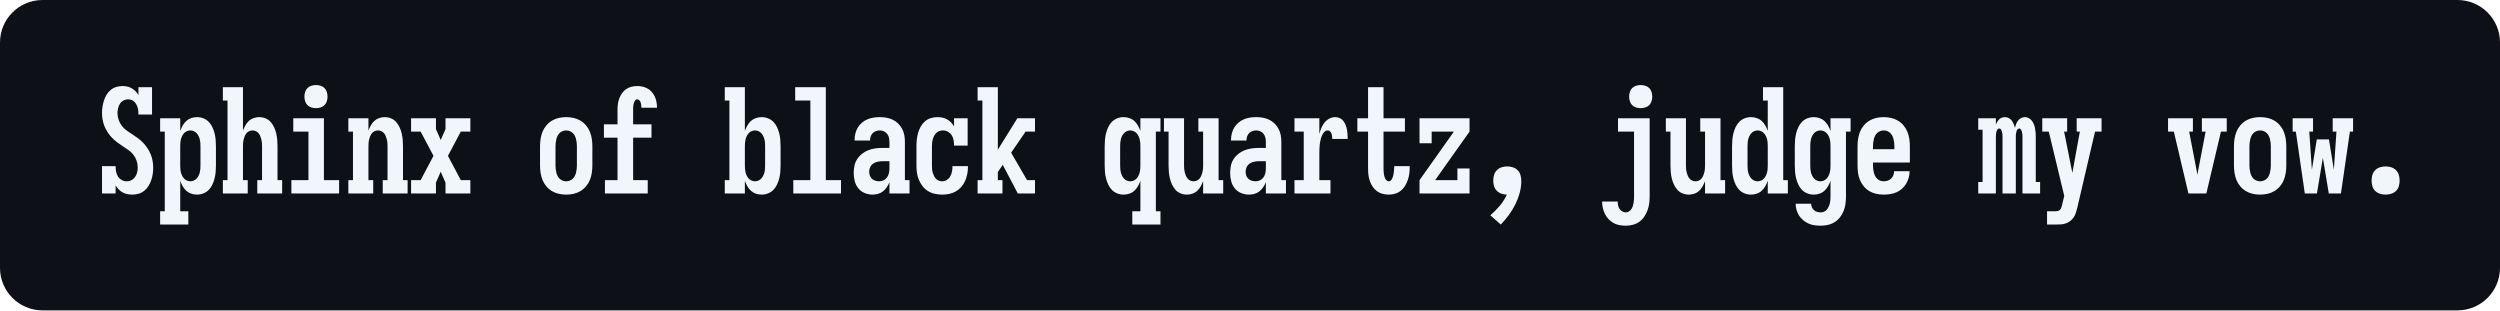
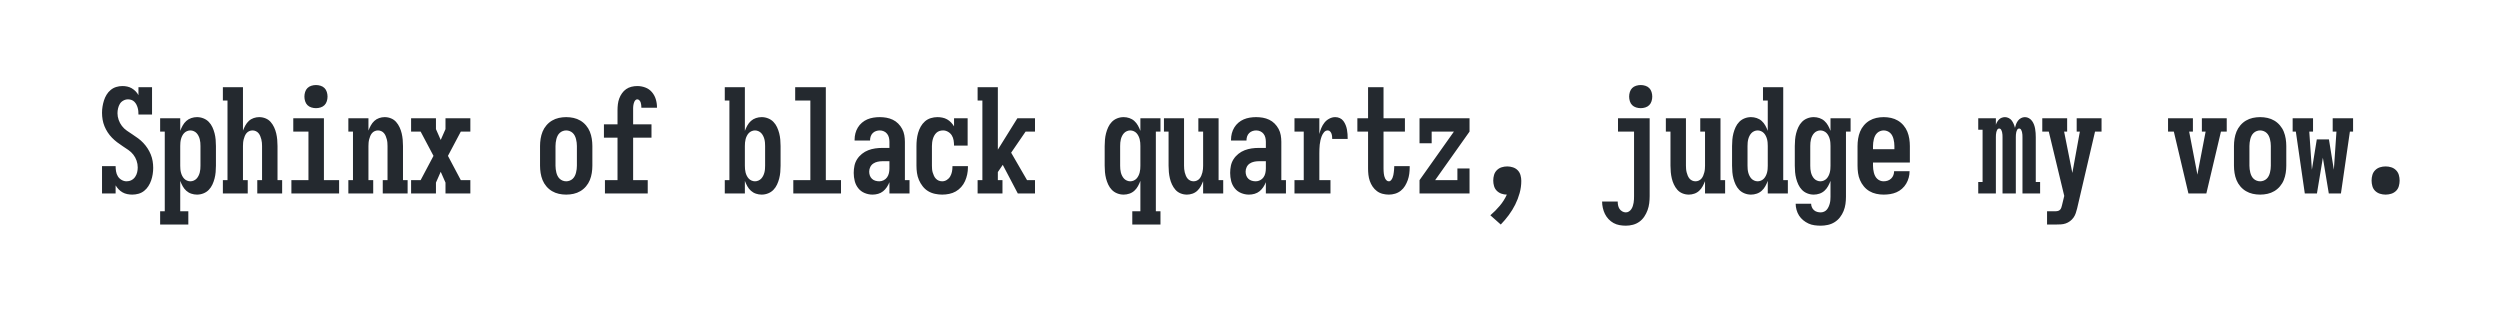
<svg xmlns="http://www.w3.org/2000/svg" width="588" height="73" viewBox="0 0 588 73" role="img" aria-labelledby="title desc">
-   <rect width="100%" height="100%" rx="10" fill="#0d1117" />
-   <g transform="translate(22.50 45.50)" fill="#f0f6fc">
+   <style>
+     .preview-text { fill: #24292f; }
+     @media (prefers-color-scheme: dark) {
+       .preview-text { fill: #f0f6fc; }
+     }
+   </style>
+   <g class="preview-text" transform="translate(22.50 45.50)">
    <path d="M8.602 0.272Q8.024 0.272 7.429 0.153Q6.834 0.034 6.324 -0.255Q5.814 -0.544 5.406 -0.969Q4.998 -1.394 4.692 -1.904V0.0H1.496V-6.426H4.692Q4.692 -5.814 4.794 -5.185Q4.896 -4.556 5.219 -4.029Q5.542 -3.502 6.103 -3.179Q6.664 -2.856 7.276 -2.856Q7.888 -2.856 8.415 -3.128Q8.942 -3.4 9.282 -3.893Q9.622 -4.386 9.758 -4.964Q9.894 -5.542 9.894 -6.12Q9.894 -6.936 9.622 -7.718Q9.35 -8.5 8.857 -9.129Q8.364 -9.758 7.701 -10.217Q7.038 -10.676 6.358 -11.118Q5.678 -11.56 5.032 -12.053Q4.386 -12.546 3.825 -13.124Q3.264 -13.702 2.822 -14.382Q2.38 -15.062 2.074 -15.81Q1.768 -16.558 1.632 -17.357Q1.496 -18.156 1.496 -18.972Q1.496 -19.72 1.615 -20.451Q1.734 -21.182 1.955 -21.879Q2.176 -22.576 2.567 -23.222Q2.958 -23.868 3.536 -24.344Q4.114 -24.82 4.828 -25.041Q5.542 -25.262 6.29 -25.262Q6.868 -25.262 7.429 -25.143Q7.99 -25.024 8.483 -24.735Q8.976 -24.446 9.384 -24.038Q9.792 -23.63 10.064 -23.12V-24.99H13.26V-18.564H10.064Q10.064 -18.972 10.03 -19.363Q9.996 -19.754 9.877 -20.162Q9.758 -20.57 9.571 -20.927Q9.384 -21.284 9.095 -21.573Q8.806 -21.862 8.415 -21.998Q8.024 -22.134 7.616 -22.134Q7.038 -22.134 6.511 -21.845Q5.984 -21.556 5.695 -21.08Q5.406 -20.604 5.27 -20.026Q5.134 -19.448 5.134 -18.87Q5.134 -18.088 5.406 -17.306Q5.678 -16.524 6.171 -15.878Q6.664 -15.232 7.327 -14.773Q7.99 -14.314 8.67 -13.872Q9.35 -13.43 9.996 -12.954Q10.642 -12.478 11.203 -11.883Q11.764 -11.288 12.206 -10.608Q12.648 -9.928 12.954 -9.18Q13.26 -8.432 13.396 -7.633Q13.532 -6.834 13.532 -6.018Q13.532 -5.27 13.413 -4.522Q13.294 -3.774 13.056 -3.077Q12.818 -2.38 12.41 -1.734Q12.002 -1.088 11.407 -0.612Q10.812 -0.136 10.081 0.068Q9.35 0.272 8.602 0.272Z M21.794 7.31H15.164V4.182H16.252V-14.552H15.164V-17.68H19.89V-14.722Q20.128 -15.368 20.468 -15.98Q20.808 -16.592 21.318 -17.051Q21.828 -17.51 22.491 -17.731Q23.154 -17.952 23.834 -17.952Q24.616 -17.952 25.347 -17.663Q26.078 -17.374 26.605 -16.83Q27.132 -16.286 27.455 -15.589Q27.778 -14.892 27.965 -14.161Q28.152 -13.43 28.22 -12.665Q28.288 -11.9 28.288 -11.152V-6.528Q28.288 -5.78 28.22 -5.015Q28.152 -4.25 27.965 -3.519Q27.778 -2.788 27.455 -2.091Q27.132 -1.394 26.605 -0.85Q26.078 -0.306 25.347 -0.017Q24.616 0.272 23.834 0.272Q23.154 0.272 22.491 0.051Q21.828 -0.17 21.318 -0.629Q20.808 -1.088 20.468 -1.7Q20.128 -2.312 19.89 -2.958V4.182H21.794ZM22.27 -2.856Q22.678 -2.856 23.069 -3.026Q23.46 -3.196 23.732 -3.485Q24.004 -3.774 24.191 -4.148Q24.378 -4.522 24.48 -4.913Q24.582 -5.304 24.616 -5.712Q24.65 -6.12 24.65 -6.528V-11.152Q24.65 -11.56 24.616 -11.968Q24.582 -12.376 24.48 -12.767Q24.378 -13.158 24.191 -13.532Q24.004 -13.906 23.732 -14.195Q23.46 -14.484 23.069 -14.654Q22.678 -14.824 22.27 -14.824Q21.862 -14.824 21.471 -14.654Q21.08 -14.484 20.808 -14.195Q20.536 -13.906 20.349 -13.532Q20.162 -13.158 20.06 -12.767Q19.958 -12.376 19.924 -11.968Q19.89 -11.56 19.89 -11.152V-6.528Q19.89 -6.12 19.924 -5.712Q19.958 -5.304 20.06 -4.913Q20.162 -4.522 20.349 -4.148Q20.536 -3.774 20.808 -3.485Q21.08 -3.196 21.471 -3.026Q21.862 -2.856 22.27 -2.856Z M35.768 0.0H29.92V-3.128H31.008V-21.862H29.92V-24.99H34.646V-14.79Q34.884 -15.402 35.207 -15.997Q35.53 -16.592 36.023 -17.051Q36.516 -17.51 37.162 -17.731Q37.808 -17.952 38.454 -17.952Q39.236 -17.952 39.95 -17.663Q40.664 -17.374 41.157 -16.813Q41.65 -16.252 41.973 -15.555Q42.296 -14.858 42.466 -14.127Q42.636 -13.396 42.704 -12.648Q42.772 -11.9 42.772 -11.152V-3.128H43.86V0.0H38.012V-3.128H39.134V-11.152Q39.134 -11.526 39.1 -11.934Q39.066 -12.342 38.964 -12.733Q38.862 -13.124 38.709 -13.498Q38.556 -13.872 38.301 -14.178Q38.046 -14.484 37.672 -14.654Q37.298 -14.824 36.89 -14.824Q36.482 -14.824 36.108 -14.654Q35.734 -14.484 35.479 -14.178Q35.224 -13.872 35.071 -13.498Q34.918 -13.124 34.816 -12.733Q34.714 -12.342 34.68 -11.934Q34.646 -11.526 34.646 -11.152V-3.128H35.768Z M46.036 0.0V-3.128H50.048V-14.552H46.478V-17.68H53.686V-3.128H57.256V0.0ZM51.816 -20.06Q51.272 -20.06 50.728 -20.23Q50.184 -20.4 49.81 -20.774Q49.436 -21.148 49.266 -21.692Q49.096 -22.236 49.096 -22.78Q49.096 -23.324 49.266 -23.868Q49.436 -24.412 49.81 -24.786Q50.184 -25.16 50.728 -25.33Q51.272 -25.5 51.816 -25.5Q52.36 -25.5 52.904 -25.33Q53.448 -25.16 53.822 -24.786Q54.196 -24.412 54.366 -23.868Q54.536 -23.324 54.536 -22.78Q54.536 -22.236 54.366 -21.692Q54.196 -21.148 53.822 -20.774Q53.448 -20.4 52.904 -20.23Q52.36 -20.06 51.816 -20.06Z M65.28 0.0H59.432V-3.128H60.52V-14.552H59.432V-17.68H64.158V-14.79Q64.396 -15.402 64.719 -15.997Q65.042 -16.592 65.535 -17.051Q66.028 -17.51 66.674 -17.731Q67.32 -17.952 67.966 -17.952Q68.748 -17.952 69.462 -17.663Q70.176 -17.374 70.669 -16.813Q71.162 -16.252 71.485 -15.555Q71.808 -14.858 71.978 -14.127Q72.148 -13.396 72.216 -12.648Q72.284 -11.9 72.284 -11.152V-3.128H73.372V0.0H67.524V-3.128H68.646V-11.152Q68.646 -11.526 68.612 -11.934Q68.578 -12.342 68.476 -12.733Q68.374 -13.124 68.221 -13.498Q68.068 -13.872 67.813 -14.178Q67.558 -14.484 67.184 -14.654Q66.81 -14.824 66.402 -14.824Q65.994 -14.824 65.62 -14.654Q65.246 -14.484 64.991 -14.178Q64.736 -13.872 64.583 -13.498Q64.43 -13.124 64.328 -12.733Q64.226 -12.342 64.192 -11.934Q64.158 -11.526 64.158 -11.152V-3.128H65.28Z M80.036 0.0H74.188V-3.128H76.432L79.458 -8.84L76.432 -14.552H74.188V-17.68H80.036V-15.13L81.158 -12.58L82.28 -15.13V-17.68H88.128V-14.552H85.884L82.858 -8.84L85.884 -3.128H88.128V0.0H82.28V-2.55L81.158 -5.1L80.036 -2.55Z M110.67 0.272Q109.786 0.272 108.936 0.085Q108.086 -0.102 107.338 -0.544Q106.59 -0.986 106.012 -1.666Q105.434 -2.346 105.111 -3.145Q104.788 -3.944 104.652 -4.811Q104.516 -5.678 104.516 -6.528V-11.152Q104.516 -12.002 104.652 -12.869Q104.788 -13.736 105.111 -14.535Q105.434 -15.334 106.012 -16.014Q106.59 -16.694 107.338 -17.136Q108.086 -17.578 108.936 -17.765Q109.786 -17.952 110.67 -17.952Q111.554 -17.952 112.404 -17.765Q113.254 -17.578 114.002 -17.136Q114.75 -16.694 115.328 -16.014Q115.906 -15.334 116.229 -14.535Q116.552 -13.736 116.688 -12.869Q116.824 -12.002 116.824 -11.152V-6.528Q116.824 -5.678 116.688 -4.811Q116.552 -3.944 116.229 -3.145Q115.906 -2.346 115.328 -1.666Q114.75 -0.986 114.002 -0.544Q113.254 -0.102 112.404 0.085Q111.554 0.272 110.67 0.272ZM110.67 -2.856Q111.078 -2.856 111.486 -3.009Q111.894 -3.162 112.2 -3.451Q112.506 -3.74 112.693 -4.114Q112.88 -4.488 112.982 -4.896Q113.084 -5.304 113.135 -5.712Q113.186 -6.12 113.186 -6.528V-11.152Q113.186 -11.56 113.135 -11.968Q113.084 -12.376 112.982 -12.784Q112.88 -13.192 112.693 -13.566Q112.506 -13.94 112.2 -14.229Q111.894 -14.518 111.486 -14.671Q111.078 -14.824 110.67 -14.824Q110.262 -14.824 109.854 -14.671Q109.446 -14.518 109.14 -14.229Q108.834 -13.94 108.647 -13.566Q108.46 -13.192 108.358 -12.784Q108.256 -12.376 108.205 -11.968Q108.154 -11.56 108.154 -11.152V-6.528Q108.154 -6.12 108.205 -5.712Q108.256 -5.304 108.358 -4.896Q108.46 -4.488 108.647 -4.114Q108.834 -3.74 109.14 -3.451Q109.446 -3.162 109.854 -3.009Q110.262 -2.856 110.67 -2.856Z M119.782 0.0V-3.128H122.74V-13.124H119.544V-16.252H122.74V-19.618Q122.74 -20.298 122.825 -20.995Q122.91 -21.692 123.148 -22.338Q123.386 -22.984 123.794 -23.562Q124.202 -24.14 124.763 -24.531Q125.324 -24.922 126.004 -25.092Q126.684 -25.262 127.398 -25.262Q128.35 -25.262 129.268 -24.922Q130.186 -24.582 130.815 -23.851Q131.444 -23.12 131.733 -22.185Q132.022 -21.25 132.022 -20.298V-20.162H128.35V-20.196Q128.35 -20.502 128.316 -20.791Q128.282 -21.08 128.197 -21.369Q128.112 -21.658 127.891 -21.896Q127.67 -22.134 127.398 -22.134Q127.126 -22.134 126.956 -21.947Q126.786 -21.76 126.684 -21.539Q126.582 -21.318 126.531 -21.08Q126.48 -20.842 126.446 -20.604Q126.412 -20.366 126.412 -20.111Q126.412 -19.856 126.412 -19.618V-16.252H130.73V-13.124H126.412V-3.128H129.846V0.0Z M156.638 0.272Q155.958 0.272 155.295 0.051Q154.632 -0.17 154.122 -0.629Q153.612 -1.088 153.272 -1.7Q152.932 -2.312 152.694 -2.958V0.0H147.968V-3.128H149.056V-21.862H147.968V-24.99H152.694V-14.722Q152.932 -15.368 153.272 -15.98Q153.612 -16.592 154.122 -17.051Q154.632 -17.51 155.295 -17.731Q155.958 -17.952 156.638 -17.952Q157.42 -17.952 158.151 -17.663Q158.882 -17.374 159.409 -16.83Q159.936 -16.286 160.259 -15.589Q160.582 -14.892 160.769 -14.161Q160.956 -13.43 161.024 -12.665Q161.092 -11.9 161.092 -11.152V-6.528Q161.092 -5.78 161.024 -5.015Q160.956 -4.25 160.769 -3.519Q160.582 -2.788 160.259 -2.091Q159.936 -1.394 159.409 -0.85Q158.882 -0.306 158.151 -0.017Q157.42 0.272 156.638 0.272ZM155.074 -2.856Q155.482 -2.856 155.873 -3.026Q156.264 -3.196 156.536 -3.485Q156.808 -3.774 156.995 -4.148Q157.182 -4.522 157.284 -4.913Q157.386 -5.304 157.42 -5.712Q157.454 -6.12 157.454 -6.528V-11.152Q157.454 -11.56 157.42 -11.968Q157.386 -12.376 157.284 -12.767Q157.182 -13.158 156.995 -13.532Q156.808 -13.906 156.536 -14.195Q156.264 -14.484 155.873 -14.654Q155.482 -14.824 155.074 -14.824Q154.666 -14.824 154.275 -14.654Q153.884 -14.484 153.612 -14.195Q153.34 -13.906 153.153 -13.532Q152.966 -13.158 152.864 -12.767Q152.762 -12.376 152.728 -11.968Q152.694 -11.56 152.694 -11.152V-6.528Q152.694 -6.12 152.728 -5.712Q152.762 -5.304 152.864 -4.913Q152.966 -4.522 153.153 -4.148Q153.34 -3.774 153.612 -3.485Q153.884 -3.196 154.275 -3.026Q154.666 -2.856 155.074 -2.856Z M164.084 0.0V-3.128H168.096V-21.862H164.526V-24.99H171.734V-3.128H175.304V0.0Z M182.716 0.272Q181.764 0.272 180.863 -0.102Q179.962 -0.476 179.367 -1.224Q178.772 -1.972 178.534 -2.907Q178.296 -3.842 178.296 -4.828Q178.296 -5.678 178.466 -6.511Q178.636 -7.344 179.095 -8.058Q179.554 -8.772 180.234 -9.316Q180.914 -9.86 181.713 -10.166Q182.512 -10.472 183.345 -10.591Q184.178 -10.71 185.028 -10.71H186.694V-12.138Q186.694 -12.648 186.575 -13.141Q186.456 -13.634 186.15 -14.025Q185.844 -14.416 185.385 -14.62Q184.926 -14.824 184.416 -14.824Q183.974 -14.824 183.532 -14.671Q183.09 -14.518 182.767 -14.195Q182.444 -13.872 182.291 -13.43Q182.138 -12.988 182.138 -12.512V-12.444H178.5V-12.648Q178.5 -13.396 178.687 -14.127Q178.874 -14.858 179.265 -15.504Q179.656 -16.15 180.234 -16.643Q180.812 -17.136 181.492 -17.425Q182.172 -17.714 182.92 -17.833Q183.668 -17.952 184.416 -17.952Q185.198 -17.952 185.98 -17.816Q186.762 -17.68 187.476 -17.34Q188.19 -17.0 188.751 -16.439Q189.312 -15.878 189.686 -15.181Q190.06 -14.484 190.196 -13.702Q190.332 -12.92 190.332 -12.138V-3.128H191.42V0.0H186.694V-2.652Q186.456 -2.04 186.082 -1.479Q185.708 -0.918 185.198 -0.51Q184.688 -0.102 184.042 0.085Q183.396 0.272 182.716 0.272ZM184.314 -2.856Q184.858 -2.856 185.351 -3.111Q185.844 -3.366 186.15 -3.808Q186.456 -4.25 186.575 -4.794Q186.694 -5.338 186.694 -5.882V-7.582H185.028Q184.484 -7.582 183.923 -7.463Q183.362 -7.344 182.903 -7.038Q182.444 -6.732 182.189 -6.222Q181.934 -5.712 181.934 -5.134Q181.934 -4.658 182.087 -4.216Q182.24 -3.774 182.58 -3.451Q182.92 -3.128 183.379 -2.992Q183.838 -2.856 184.314 -2.856Z M199.104 0.272Q198.254 0.272 197.387 0.085Q196.52 -0.102 195.789 -0.544Q195.058 -0.986 194.514 -1.683Q193.97 -2.38 193.63 -3.179Q193.29 -3.978 193.171 -4.828Q193.052 -5.678 193.052 -6.528V-11.152Q193.052 -11.934 193.137 -12.716Q193.222 -13.498 193.443 -14.263Q193.664 -15.028 194.055 -15.725Q194.446 -16.422 195.041 -16.949Q195.636 -17.476 196.418 -17.714Q197.2 -17.952 197.982 -17.952Q198.56 -17.952 199.155 -17.833Q199.75 -17.714 200.26 -17.425Q200.77 -17.136 201.178 -16.711Q201.586 -16.286 201.892 -15.776V-17.68H205.088V-11.254H201.892Q201.892 -11.866 201.79 -12.495Q201.688 -13.124 201.365 -13.651Q201.042 -14.178 200.481 -14.501Q199.92 -14.824 199.308 -14.824Q198.866 -14.824 198.458 -14.688Q198.05 -14.552 197.744 -14.263Q197.438 -13.974 197.234 -13.6Q197.03 -13.226 196.911 -12.818Q196.792 -12.41 196.741 -11.985Q196.69 -11.56 196.69 -11.152V-6.528Q196.69 -6.12 196.724 -5.712Q196.758 -5.304 196.877 -4.913Q196.996 -4.522 197.166 -4.148Q197.336 -3.774 197.625 -3.468Q197.914 -3.162 198.305 -3.009Q198.696 -2.856 199.104 -2.856Q199.682 -2.856 200.192 -3.179Q200.702 -3.502 200.991 -4.012Q201.28 -4.522 201.399 -5.1Q201.518 -5.678 201.518 -6.29V-6.426H205.156V-6.12Q205.156 -5.304 204.986 -4.488Q204.816 -3.672 204.476 -2.907Q204.136 -2.142 203.575 -1.513Q203.014 -0.884 202.3 -0.476Q201.586 -0.068 200.753 0.102Q199.92 0.272 199.104 0.272Z M207.434 0.0V-3.128H208.556V-21.862H207.434V-24.99H212.194V-10.302L216.784 -17.68H220.932V-14.552H218.722L215.322 -9.588L219.062 -3.128H220.932V0.0H216.886L213.35 -6.732L212.194 -5.032V-3.128H213.282V0.0Z M243.814 7.31V4.182H245.718V-2.958Q245.48 -2.312 245.14 -1.7Q244.8 -1.088 244.29 -0.629Q243.78 -0.17 243.117 0.051Q242.454 0.272 241.774 0.272Q240.992 0.272 240.261 -0.017Q239.53 -0.306 239.003 -0.85Q238.476 -1.394 238.153 -2.091Q237.83 -2.788 237.643 -3.519Q237.456 -4.25 237.388 -5.015Q237.32 -5.78 237.32 -6.528V-11.152Q237.32 -11.9 237.388 -12.665Q237.456 -13.43 237.643 -14.161Q237.83 -14.892 238.153 -15.589Q238.476 -16.286 239.003 -16.83Q239.53 -17.374 240.261 -17.663Q240.992 -17.952 241.774 -17.952Q242.454 -17.952 243.117 -17.731Q243.78 -17.51 244.29 -17.051Q244.8 -16.592 245.14 -15.98Q245.48 -15.368 245.718 -14.722V-17.68H250.444V-14.552H249.356V4.182H250.444V7.31ZM243.338 -2.856Q243.746 -2.856 244.137 -3.026Q244.528 -3.196 244.8 -3.485Q245.072 -3.774 245.259 -4.148Q245.446 -4.522 245.548 -4.913Q245.65 -5.304 245.684 -5.712Q245.718 -6.12 245.718 -6.528V-11.152Q245.718 -11.56 245.684 -11.968Q245.65 -12.376 245.548 -12.767Q245.446 -13.158 245.259 -13.532Q245.072 -13.906 244.8 -14.195Q244.528 -14.484 244.137 -14.654Q243.746 -14.824 243.338 -14.824Q242.93 -14.824 242.539 -14.654Q242.148 -14.484 241.876 -14.195Q241.604 -13.906 241.417 -13.532Q241.23 -13.158 241.128 -12.767Q241.026 -12.376 240.992 -11.968Q240.958 -11.56 240.958 -11.152V-6.528Q240.958 -6.12 240.992 -5.712Q241.026 -5.304 241.128 -4.913Q241.23 -4.522 241.417 -4.148Q241.604 -3.774 241.876 -3.485Q242.148 -3.196 242.539 -3.026Q242.93 -2.856 243.338 -2.856Z M256.666 0.272Q255.884 0.272 255.17 -0.017Q254.456 -0.306 253.963 -0.867Q253.47 -1.428 253.147 -2.125Q252.824 -2.822 252.654 -3.553Q252.484 -4.284 252.416 -5.032Q252.348 -5.78 252.348 -6.528V-14.552H251.26V-17.68H255.986V-6.528Q255.986 -6.154 256.02 -5.746Q256.054 -5.338 256.156 -4.947Q256.258 -4.556 256.411 -4.182Q256.564 -3.808 256.819 -3.502Q257.074 -3.196 257.448 -3.026Q257.822 -2.856 258.23 -2.856Q258.638 -2.856 259.012 -3.026Q259.386 -3.196 259.641 -3.502Q259.896 -3.808 260.049 -4.182Q260.202 -4.556 260.304 -4.947Q260.406 -5.338 260.44 -5.746Q260.474 -6.154 260.474 -6.528V-14.552H259.352V-17.68H264.112V-3.128H265.2V0.0H260.474V-2.89Q260.236 -2.278 259.913 -1.683Q259.59 -1.088 259.097 -0.629Q258.604 -0.17 257.958 0.051Q257.312 0.272 256.666 0.272Z M271.252 0.272Q270.3 0.272 269.399 -0.102Q268.498 -0.476 267.903 -1.224Q267.308 -1.972 267.07 -2.907Q266.832 -3.842 266.832 -4.828Q266.832 -5.678 267.002 -6.511Q267.172 -7.344 267.631 -8.058Q268.09 -8.772 268.77 -9.316Q269.45 -9.86 270.249 -10.166Q271.048 -10.472 271.881 -10.591Q272.714 -10.71 273.564 -10.71H275.23V-12.138Q275.23 -12.648 275.111 -13.141Q274.992 -13.634 274.686 -14.025Q274.38 -14.416 273.921 -14.62Q273.462 -14.824 272.952 -14.824Q272.51 -14.824 272.068 -14.671Q271.626 -14.518 271.303 -14.195Q270.98 -13.872 270.827 -13.43Q270.674 -12.988 270.674 -12.512V-12.444H267.036V-12.648Q267.036 -13.396 267.223 -14.127Q267.41 -14.858 267.801 -15.504Q268.192 -16.15 268.77 -16.643Q269.348 -17.136 270.028 -17.425Q270.708 -17.714 271.456 -17.833Q272.204 -17.952 272.952 -17.952Q273.734 -17.952 274.516 -17.816Q275.298 -17.68 276.012 -17.34Q276.726 -17.0 277.287 -16.439Q277.848 -15.878 278.222 -15.181Q278.596 -14.484 278.732 -13.702Q278.868 -12.92 278.868 -12.138V-3.128H279.956V0.0H275.23V-2.652Q274.992 -2.04 274.618 -1.479Q274.244 -0.918 273.734 -0.51Q273.224 -0.102 272.578 0.085Q271.932 0.272 271.252 0.272ZM272.85 -2.856Q273.394 -2.856 273.887 -3.111Q274.38 -3.366 274.686 -3.808Q274.992 -4.25 275.111 -4.794Q275.23 -5.338 275.23 -5.882V-7.582H273.564Q273.02 -7.582 272.459 -7.463Q271.898 -7.344 271.439 -7.038Q270.98 -6.732 270.725 -6.222Q270.47 -5.712 270.47 -5.134Q270.47 -4.658 270.623 -4.216Q270.776 -3.774 271.116 -3.451Q271.456 -3.128 271.915 -2.992Q272.374 -2.856 272.85 -2.856Z M281.962 0.0V-3.128H284.138V-14.552H281.962V-17.68H287.81V-13.974Q287.98 -14.688 288.269 -15.385Q288.558 -16.082 289.017 -16.66Q289.476 -17.238 290.156 -17.595Q290.836 -17.952 291.55 -17.952Q292.128 -17.952 292.638 -17.714Q293.148 -17.476 293.471 -17.034Q293.794 -16.592 293.998 -16.082Q294.202 -15.572 294.304 -15.028Q294.406 -14.484 294.44 -13.94Q294.474 -13.396 294.474 -12.818H290.836Q290.836 -13.124 290.802 -13.447Q290.768 -13.77 290.666 -14.059Q290.564 -14.348 290.343 -14.586Q290.122 -14.824 289.782 -14.824Q289.272 -14.824 288.915 -14.399Q288.558 -13.974 288.371 -13.481Q288.184 -12.988 288.065 -12.478Q287.946 -11.968 287.895 -11.458Q287.844 -10.948 287.827 -10.421Q287.81 -9.894 287.81 -9.384V-3.128H290.428V0.0Z M304.164 0.272Q303.416 0.272 302.685 0.085Q301.954 -0.102 301.359 -0.544Q300.764 -0.986 300.339 -1.615Q299.914 -2.244 299.676 -2.941Q299.438 -3.638 299.353 -4.369Q299.268 -5.1 299.268 -5.848V-14.552H296.752V-17.68H299.268V-24.99H302.906V-17.68H307.938V-14.552H302.906V-5.848Q302.906 -5.542 302.923 -5.253Q302.94 -4.964 302.974 -4.675Q303.008 -4.386 303.076 -4.097Q303.144 -3.808 303.28 -3.536Q303.416 -3.264 303.637 -3.06Q303.858 -2.856 304.164 -2.856Q304.47 -2.856 304.691 -3.128Q304.912 -3.4 305.031 -3.706Q305.15 -4.012 305.218 -4.335Q305.286 -4.658 305.32 -4.981Q305.354 -5.304 305.388 -5.627Q305.422 -5.95 305.422 -6.256V-6.426H309.06V-6.12Q309.06 -5.372 308.958 -4.607Q308.856 -3.842 308.601 -3.128Q308.346 -2.414 307.955 -1.768Q307.564 -1.122 306.969 -0.646Q306.374 -0.17 305.643 0.051Q304.912 0.272 304.164 0.272Z M311.372 0.0V-3.128L319.464 -14.552H314.228V-11.798H311.372V-17.68H323.136V-14.552L315.044 -3.128H320.28V-5.882H323.136V0.0Z M330.48 7.31 328.032 5.134Q329.222 4.114 330.242 2.907Q331.262 1.7 331.908 0.272Q331.262 0.272 330.633 0.051Q330.004 -0.17 329.545 -0.629Q329.086 -1.088 328.899 -1.734Q328.712 -2.38 328.712 -3.026Q328.712 -3.706 328.899 -4.352Q329.086 -4.998 329.562 -5.474Q330.038 -5.95 330.684 -6.154Q331.33 -6.358 332.01 -6.358Q332.69 -6.358 333.353 -6.137Q334.016 -5.916 334.475 -5.44Q334.934 -4.964 335.121 -4.301Q335.308 -3.638 335.308 -2.958Q335.308 -1.496 334.917 -0.085Q334.526 1.326 333.88 2.618Q333.234 3.91 332.367 5.083Q331.5 6.256 330.48 7.31Z M359.89 7.582Q359.142 7.582 358.394 7.446Q357.646 7.31 357.0 6.953Q356.354 6.596 355.827 6.035Q355.3 5.474 354.977 4.811Q354.654 4.148 354.484 3.4Q354.314 2.652 354.314 1.904H357.986Q357.986 2.346 358.071 2.788Q358.156 3.23 358.394 3.604Q358.632 3.978 359.04 4.216Q359.448 4.454 359.89 4.454Q360.298 4.454 360.638 4.233Q360.978 4.012 361.199 3.672Q361.42 3.332 361.539 2.958Q361.658 2.584 361.726 2.193Q361.794 1.802 361.811 1.394Q361.828 0.986 361.828 0.612V-14.552H358.054V-17.68H365.5V0.612Q365.5 1.462 365.398 2.295Q365.296 3.128 365.007 3.927Q364.718 4.726 364.242 5.44Q363.766 6.154 363.086 6.647Q362.406 7.14 361.573 7.361Q360.74 7.582 359.89 7.582ZM363.392 -20.06Q362.848 -20.06 362.304 -20.23Q361.76 -20.4 361.386 -20.774Q361.012 -21.148 360.842 -21.692Q360.672 -22.236 360.672 -22.78Q360.672 -23.324 360.842 -23.868Q361.012 -24.412 361.386 -24.786Q361.76 -25.16 362.304 -25.33Q362.848 -25.5 363.392 -25.5Q363.936 -25.5 364.48 -25.33Q365.024 -25.16 365.398 -24.786Q365.772 -24.412 365.942 -23.868Q366.112 -23.324 366.112 -22.78Q366.112 -22.236 365.942 -21.692Q365.772 -21.148 365.398 -20.774Q365.024 -20.4 364.48 -20.23Q363.936 -20.06 363.392 -20.06Z M374.714 0.272Q373.932 0.272 373.218 -0.017Q372.504 -0.306 372.011 -0.867Q371.518 -1.428 371.195 -2.125Q370.872 -2.822 370.702 -3.553Q370.532 -4.284 370.464 -5.032Q370.396 -5.78 370.396 -6.528V-14.552H369.308V-17.68H374.034V-6.528Q374.034 -6.154 374.068 -5.746Q374.102 -5.338 374.204 -4.947Q374.306 -4.556 374.459 -4.182Q374.612 -3.808 374.867 -3.502Q375.122 -3.196 375.496 -3.026Q375.87 -2.856 376.278 -2.856Q376.686 -2.856 377.06 -3.026Q377.434 -3.196 377.689 -3.502Q377.944 -3.808 378.097 -4.182Q378.25 -4.556 378.352 -4.947Q378.454 -5.338 378.488 -5.746Q378.522 -6.154 378.522 -6.528V-14.552H377.4V-17.68H382.16V-3.128H383.248V0.0H378.522V-2.89Q378.284 -2.278 377.961 -1.683Q377.638 -1.088 377.145 -0.629Q376.652 -0.17 376.006 0.051Q375.36 0.272 374.714 0.272Z M389.334 0.272Q388.552 0.272 387.821 -0.017Q387.09 -0.306 386.563 -0.85Q386.036 -1.394 385.713 -2.091Q385.39 -2.788 385.203 -3.519Q385.016 -4.25 384.948 -5.015Q384.88 -5.78 384.88 -6.528V-11.152Q384.88 -11.9 384.948 -12.665Q385.016 -13.43 385.203 -14.161Q385.39 -14.892 385.713 -15.589Q386.036 -16.286 386.563 -16.83Q387.09 -17.374 387.821 -17.663Q388.552 -17.952 389.334 -17.952Q390.014 -17.952 390.677 -17.731Q391.34 -17.51 391.85 -17.051Q392.36 -16.592 392.7 -15.98Q393.04 -15.368 393.278 -14.722V-21.862H392.156V-24.99H396.916V-3.128H398.004V0.0H393.278V-2.958Q393.04 -2.312 392.7 -1.7Q392.36 -1.088 391.85 -0.629Q391.34 -0.17 390.677 0.051Q390.014 0.272 389.334 0.272ZM390.898 -2.856Q391.306 -2.856 391.697 -3.026Q392.088 -3.196 392.36 -3.485Q392.632 -3.774 392.819 -4.148Q393.006 -4.522 393.108 -4.913Q393.21 -5.304 393.244 -5.712Q393.278 -6.12 393.278 -6.528V-11.152Q393.278 -11.56 393.244 -11.968Q393.21 -12.376 393.108 -12.767Q393.006 -13.158 392.819 -13.532Q392.632 -13.906 392.36 -14.195Q392.088 -14.484 391.697 -14.654Q391.306 -14.824 390.898 -14.824Q390.49 -14.824 390.099 -14.654Q389.708 -14.484 389.436 -14.195Q389.164 -13.906 388.977 -13.532Q388.79 -13.158 388.688 -12.767Q388.586 -12.376 388.552 -11.968Q388.518 -11.56 388.518 -11.152V-6.528Q388.518 -6.12 388.552 -5.712Q388.586 -5.304 388.688 -4.913Q388.79 -4.522 388.977 -4.148Q389.164 -3.774 389.436 -3.485Q389.708 -3.196 390.099 -3.026Q390.49 -2.856 390.898 -2.856Z M405.722 7.582Q405.008 7.582 404.26 7.48Q403.512 7.378 402.849 7.072Q402.186 6.766 401.608 6.29Q401.03 5.814 400.639 5.202Q400.248 4.59 400.044 3.859Q399.84 3.128 399.84 2.414H403.478Q403.478 2.822 403.648 3.23Q403.818 3.638 404.141 3.927Q404.464 4.216 404.889 4.335Q405.314 4.454 405.722 4.454Q406.13 4.454 406.521 4.284Q406.912 4.114 407.167 3.808Q407.422 3.502 407.592 3.128Q407.762 2.754 407.864 2.363Q407.966 1.972 408.0 1.564Q408.034 1.156 408.034 0.782V-2.958Q407.796 -2.312 407.456 -1.7Q407.116 -1.088 406.606 -0.629Q406.096 -0.17 405.433 0.051Q404.77 0.272 404.09 0.272Q403.308 0.272 402.577 -0.017Q401.846 -0.306 401.319 -0.85Q400.792 -1.394 400.469 -2.091Q400.146 -2.788 399.959 -3.519Q399.772 -4.25 399.704 -5.015Q399.636 -5.78 399.636 -6.528V-11.152Q399.636 -11.9 399.704 -12.665Q399.772 -13.43 399.959 -14.161Q400.146 -14.892 400.469 -15.589Q400.792 -16.286 401.319 -16.83Q401.846 -17.374 402.577 -17.663Q403.308 -17.952 404.09 -17.952Q404.77 -17.952 405.433 -17.731Q406.096 -17.51 406.606 -17.051Q407.116 -16.592 407.456 -15.98Q407.796 -15.368 408.034 -14.722V-17.68H412.76V-14.552H411.672V0.782Q411.672 1.632 411.553 2.482Q411.434 3.332 411.111 4.131Q410.788 4.93 410.261 5.61Q409.734 6.29 409.003 6.749Q408.272 7.208 407.422 7.395Q406.572 7.582 405.722 7.582ZM405.654 -2.856Q406.062 -2.856 406.453 -3.026Q406.844 -3.196 407.116 -3.485Q407.388 -3.774 407.575 -4.148Q407.762 -4.522 407.864 -4.913Q407.966 -5.304 408.0 -5.712Q408.034 -6.12 408.034 -6.528V-11.152Q408.034 -11.56 408.0 -11.968Q407.966 -12.376 407.864 -12.767Q407.762 -13.158 407.575 -13.532Q407.388 -13.906 407.116 -14.195Q406.844 -14.484 406.453 -14.654Q406.062 -14.824 405.654 -14.824Q405.246 -14.824 404.855 -14.654Q404.464 -14.484 404.192 -14.195Q403.92 -13.906 403.733 -13.532Q403.546 -13.158 403.444 -12.767Q403.342 -12.376 403.308 -11.968Q403.274 -11.56 403.274 -11.152V-6.528Q403.274 -6.12 403.308 -5.712Q403.342 -5.304 403.444 -4.913Q403.546 -4.522 403.733 -4.148Q403.92 -3.774 404.192 -3.485Q404.464 -3.196 404.855 -3.026Q405.246 -2.856 405.654 -2.856Z M420.512 0.272Q419.662 0.272 418.795 0.085Q417.928 -0.102 417.18 -0.544Q416.432 -0.986 415.871 -1.666Q415.31 -2.346 414.97 -3.145Q414.63 -3.944 414.511 -4.811Q414.392 -5.678 414.392 -6.528V-11.152Q414.392 -12.002 414.528 -12.869Q414.664 -13.736 414.987 -14.535Q415.31 -15.334 415.888 -16.014Q416.466 -16.694 417.214 -17.136Q417.962 -17.578 418.812 -17.765Q419.662 -17.952 420.546 -17.952Q421.43 -17.952 422.28 -17.765Q423.13 -17.578 423.878 -17.136Q424.626 -16.694 425.204 -16.014Q425.782 -15.334 426.105 -14.535Q426.428 -13.736 426.564 -12.869Q426.7 -12.002 426.7 -11.152V-7.276H418.03V-6.528Q418.03 -6.12 418.081 -5.712Q418.132 -5.304 418.234 -4.896Q418.336 -4.488 418.523 -4.114Q418.71 -3.74 419.016 -3.451Q419.322 -3.162 419.713 -3.009Q420.104 -2.856 420.512 -2.856Q421.022 -2.856 421.481 -3.009Q421.94 -3.162 422.297 -3.502Q422.654 -3.842 422.824 -4.301Q422.994 -4.76 422.994 -5.236H426.632Q426.632 -4.454 426.428 -3.706Q426.224 -2.958 425.833 -2.295Q425.442 -1.632 424.847 -1.105Q424.252 -0.578 423.538 -0.272Q422.824 0.034 422.059 0.153Q421.294 0.272 420.512 0.272ZM418.03 -10.404H423.062V-11.152Q423.062 -11.56 423.011 -11.968Q422.96 -12.376 422.858 -12.784Q422.756 -13.192 422.569 -13.566Q422.382 -13.94 422.076 -14.229Q421.77 -14.518 421.362 -14.671Q420.954 -14.824 420.546 -14.824Q420.138 -14.824 419.73 -14.671Q419.322 -14.518 419.016 -14.229Q418.71 -13.94 418.523 -13.566Q418.336 -13.192 418.234 -12.784Q418.132 -12.376 418.081 -11.968Q418.03 -11.56 418.03 -11.152Z M442.782 0.0V-2.686H443.802V-14.994H442.782V-17.68H446.93V-16.15Q447.032 -16.49 447.236 -16.83Q447.44 -17.17 447.695 -17.425Q447.95 -17.68 448.324 -17.816Q448.698 -17.952 449.072 -17.952Q449.514 -17.952 449.956 -17.731Q450.398 -17.51 450.67 -17.136Q450.942 -16.762 451.129 -16.32Q451.316 -15.878 451.418 -15.436Q451.52 -15.878 451.69 -16.32Q451.86 -16.762 452.149 -17.136Q452.438 -17.51 452.863 -17.731Q453.288 -17.952 453.764 -17.952Q454.274 -17.952 454.716 -17.697Q455.158 -17.442 455.447 -17.034Q455.736 -16.626 455.906 -16.167Q456.076 -15.708 456.161 -15.215Q456.246 -14.722 456.28 -14.229Q456.314 -13.736 456.314 -13.226V-2.686H457.334V0.0H453.186V-13.226Q453.186 -13.532 453.169 -13.821Q453.152 -14.11 453.084 -14.399Q453.016 -14.688 452.863 -14.977Q452.71 -15.266 452.404 -15.266Q452.098 -15.266 451.945 -14.977Q451.792 -14.688 451.724 -14.399Q451.656 -14.11 451.639 -13.821Q451.622 -13.532 451.622 -13.226V0.0H448.494V-13.226Q448.494 -13.532 448.477 -13.821Q448.46 -14.11 448.392 -14.399Q448.324 -14.688 448.171 -14.977Q448.018 -15.266 447.712 -15.266Q447.406 -15.266 447.253 -14.977Q447.1 -14.688 447.032 -14.399Q446.964 -14.11 446.947 -13.821Q446.93 -13.532 446.93 -13.226V0.0Z M458.966 7.31V4.182H461.04Q461.312 4.182 461.584 4.097Q461.856 4.012 462.043 3.808Q462.23 3.604 462.315 3.349Q462.4 3.094 462.468 2.822L463.012 0.578L459.374 -14.552H457.844V-17.68H463.692V-14.552H462.978L464.916 -4.828L466.684 -14.552H465.936V-17.68H471.784V-14.552H470.254L466.038 3.536Q465.902 4.08 465.715 4.641Q465.528 5.202 465.188 5.678Q464.848 6.154 464.372 6.511Q463.896 6.868 463.352 7.055Q462.808 7.242 462.213 7.276Q461.618 7.31 461.04 7.31Z M496.434 0.0H492.218L488.784 -14.552H487.424V-17.68H493.272V-14.552H492.388L494.054 -5.882Q494.122 -5.542 494.19 -5.168Q494.258 -4.794 494.326 -4.42Q494.394 -4.794 494.462 -5.168Q494.53 -5.542 494.598 -5.882L496.264 -14.552H495.38V-17.68H501.228V-14.552H499.868Z M509.082 0.272Q508.198 0.272 507.348 0.085Q506.498 -0.102 505.75 -0.544Q505.002 -0.986 504.424 -1.666Q503.846 -2.346 503.523 -3.145Q503.2 -3.944 503.064 -4.811Q502.928 -5.678 502.928 -6.528V-11.152Q502.928 -12.002 503.064 -12.869Q503.2 -13.736 503.523 -14.535Q503.846 -15.334 504.424 -16.014Q505.002 -16.694 505.75 -17.136Q506.498 -17.578 507.348 -17.765Q508.198 -17.952 509.082 -17.952Q509.966 -17.952 510.816 -17.765Q511.666 -17.578 512.414 -17.136Q513.162 -16.694 513.74 -16.014Q514.318 -15.334 514.641 -14.535Q514.964 -13.736 515.1 -12.869Q515.236 -12.002 515.236 -11.152V-6.528Q515.236 -5.678 515.1 -4.811Q514.964 -3.944 514.641 -3.145Q514.318 -2.346 513.74 -1.666Q513.162 -0.986 512.414 -0.544Q511.666 -0.102 510.816 0.085Q509.966 0.272 509.082 0.272ZM509.082 -2.856Q509.49 -2.856 509.898 -3.009Q510.306 -3.162 510.612 -3.451Q510.918 -3.74 511.105 -4.114Q511.292 -4.488 511.394 -4.896Q511.496 -5.304 511.547 -5.712Q511.598 -6.12 511.598 -6.528V-11.152Q511.598 -11.56 511.547 -11.968Q511.496 -12.376 511.394 -12.784Q511.292 -13.192 511.105 -13.566Q510.918 -13.94 510.612 -14.229Q510.306 -14.518 509.898 -14.671Q509.49 -14.824 509.082 -14.824Q508.674 -14.824 508.266 -14.671Q507.858 -14.518 507.552 -14.229Q507.246 -13.94 507.059 -13.566Q506.872 -13.192 506.77 -12.784Q506.668 -12.376 506.617 -11.968Q506.566 -11.56 506.566 -11.152V-6.528Q506.566 -6.12 506.617 -5.712Q506.668 -5.304 506.77 -4.896Q506.872 -4.488 507.059 -4.114Q507.246 -3.74 507.552 -3.451Q507.858 -3.162 508.266 -3.009Q508.674 -2.856 509.082 -2.856Z M519.588 0.0 517.48 -14.552H516.732V-17.68H521.526V-14.552H520.642L521.254 -5.576L522.41 -12.716H525.266L526.422 -5.576L527.034 -14.552H526.15V-17.68H530.944V-14.552H530.196L528.088 0.0H525.232L523.838 -8.398L522.444 0.0Z M538.594 0.272Q537.914 0.272 537.268 0.068Q536.622 -0.136 536.146 -0.595Q535.67 -1.054 535.483 -1.717Q535.296 -2.38 535.296 -3.026Q535.296 -3.706 535.483 -4.352Q535.67 -4.998 536.146 -5.474Q536.622 -5.95 537.268 -6.154Q537.914 -6.358 538.594 -6.358Q539.274 -6.358 539.92 -6.154Q540.566 -5.95 541.042 -5.474Q541.518 -4.998 541.705 -4.352Q541.892 -3.706 541.892 -3.026Q541.892 -2.38 541.705 -1.717Q541.518 -1.054 541.042 -0.595Q540.566 -0.136 539.92 0.068Q539.274 0.272 538.594 0.272Z" />
  </g>
</svg>
